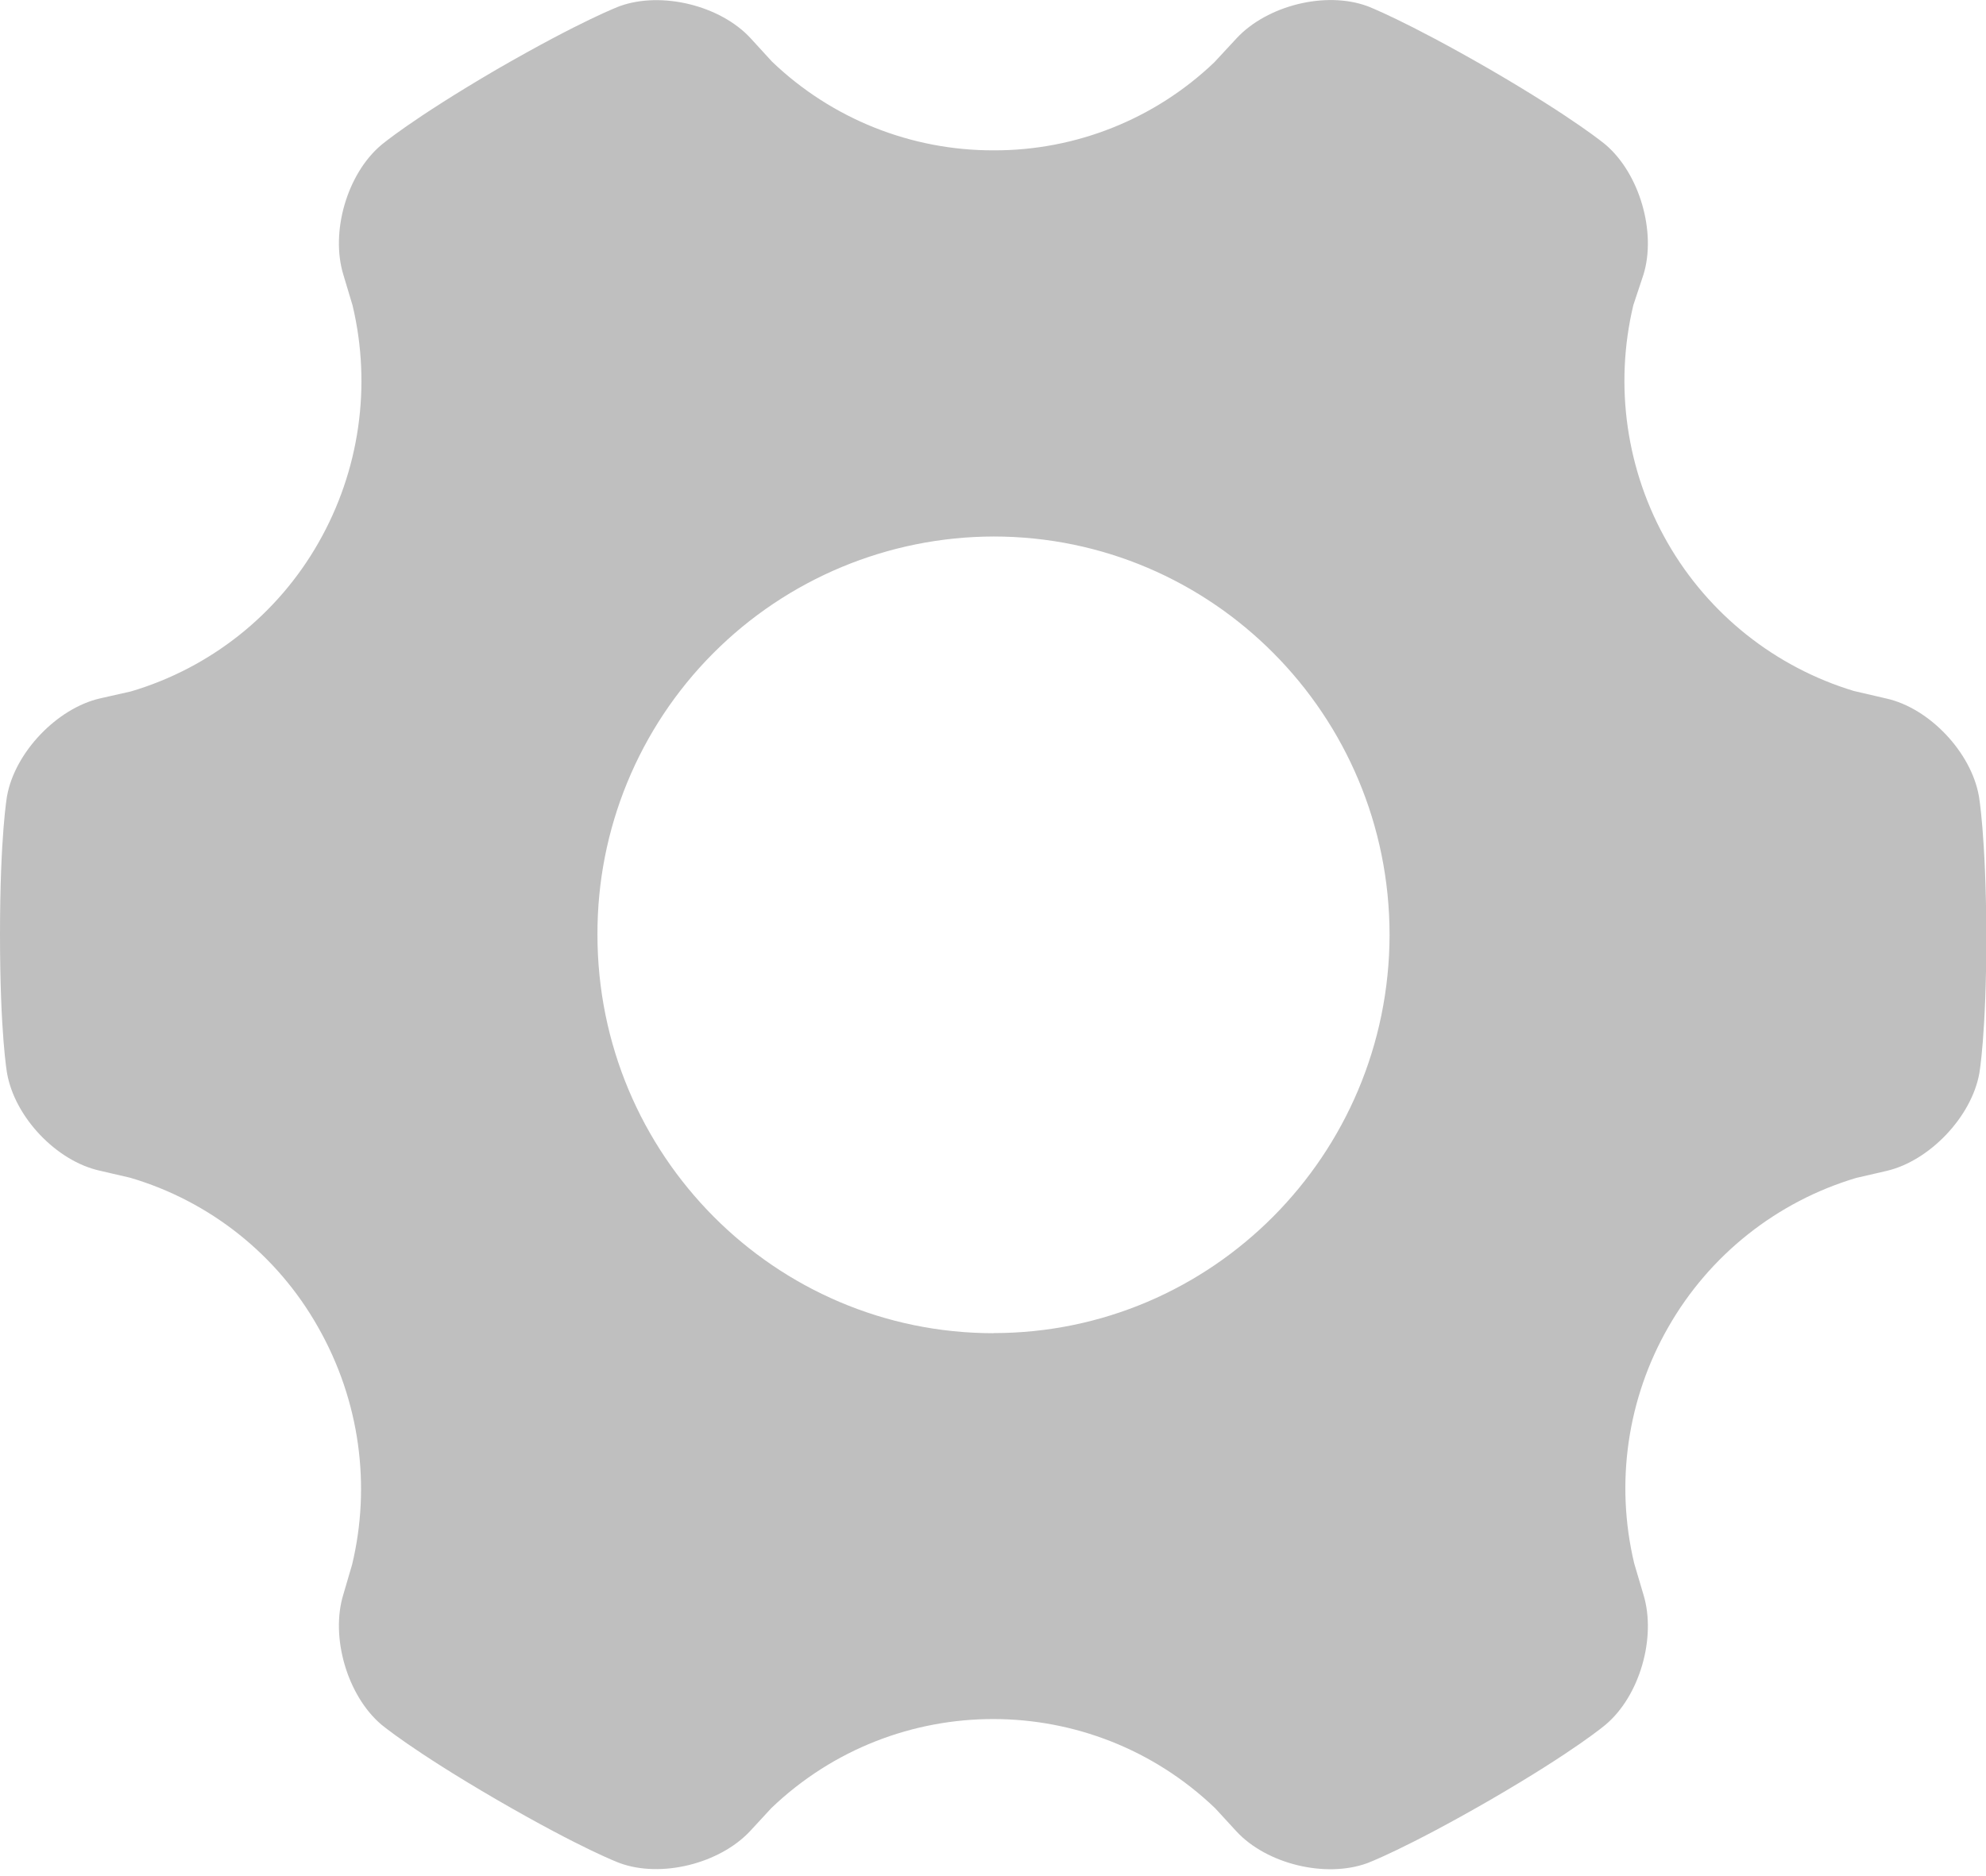
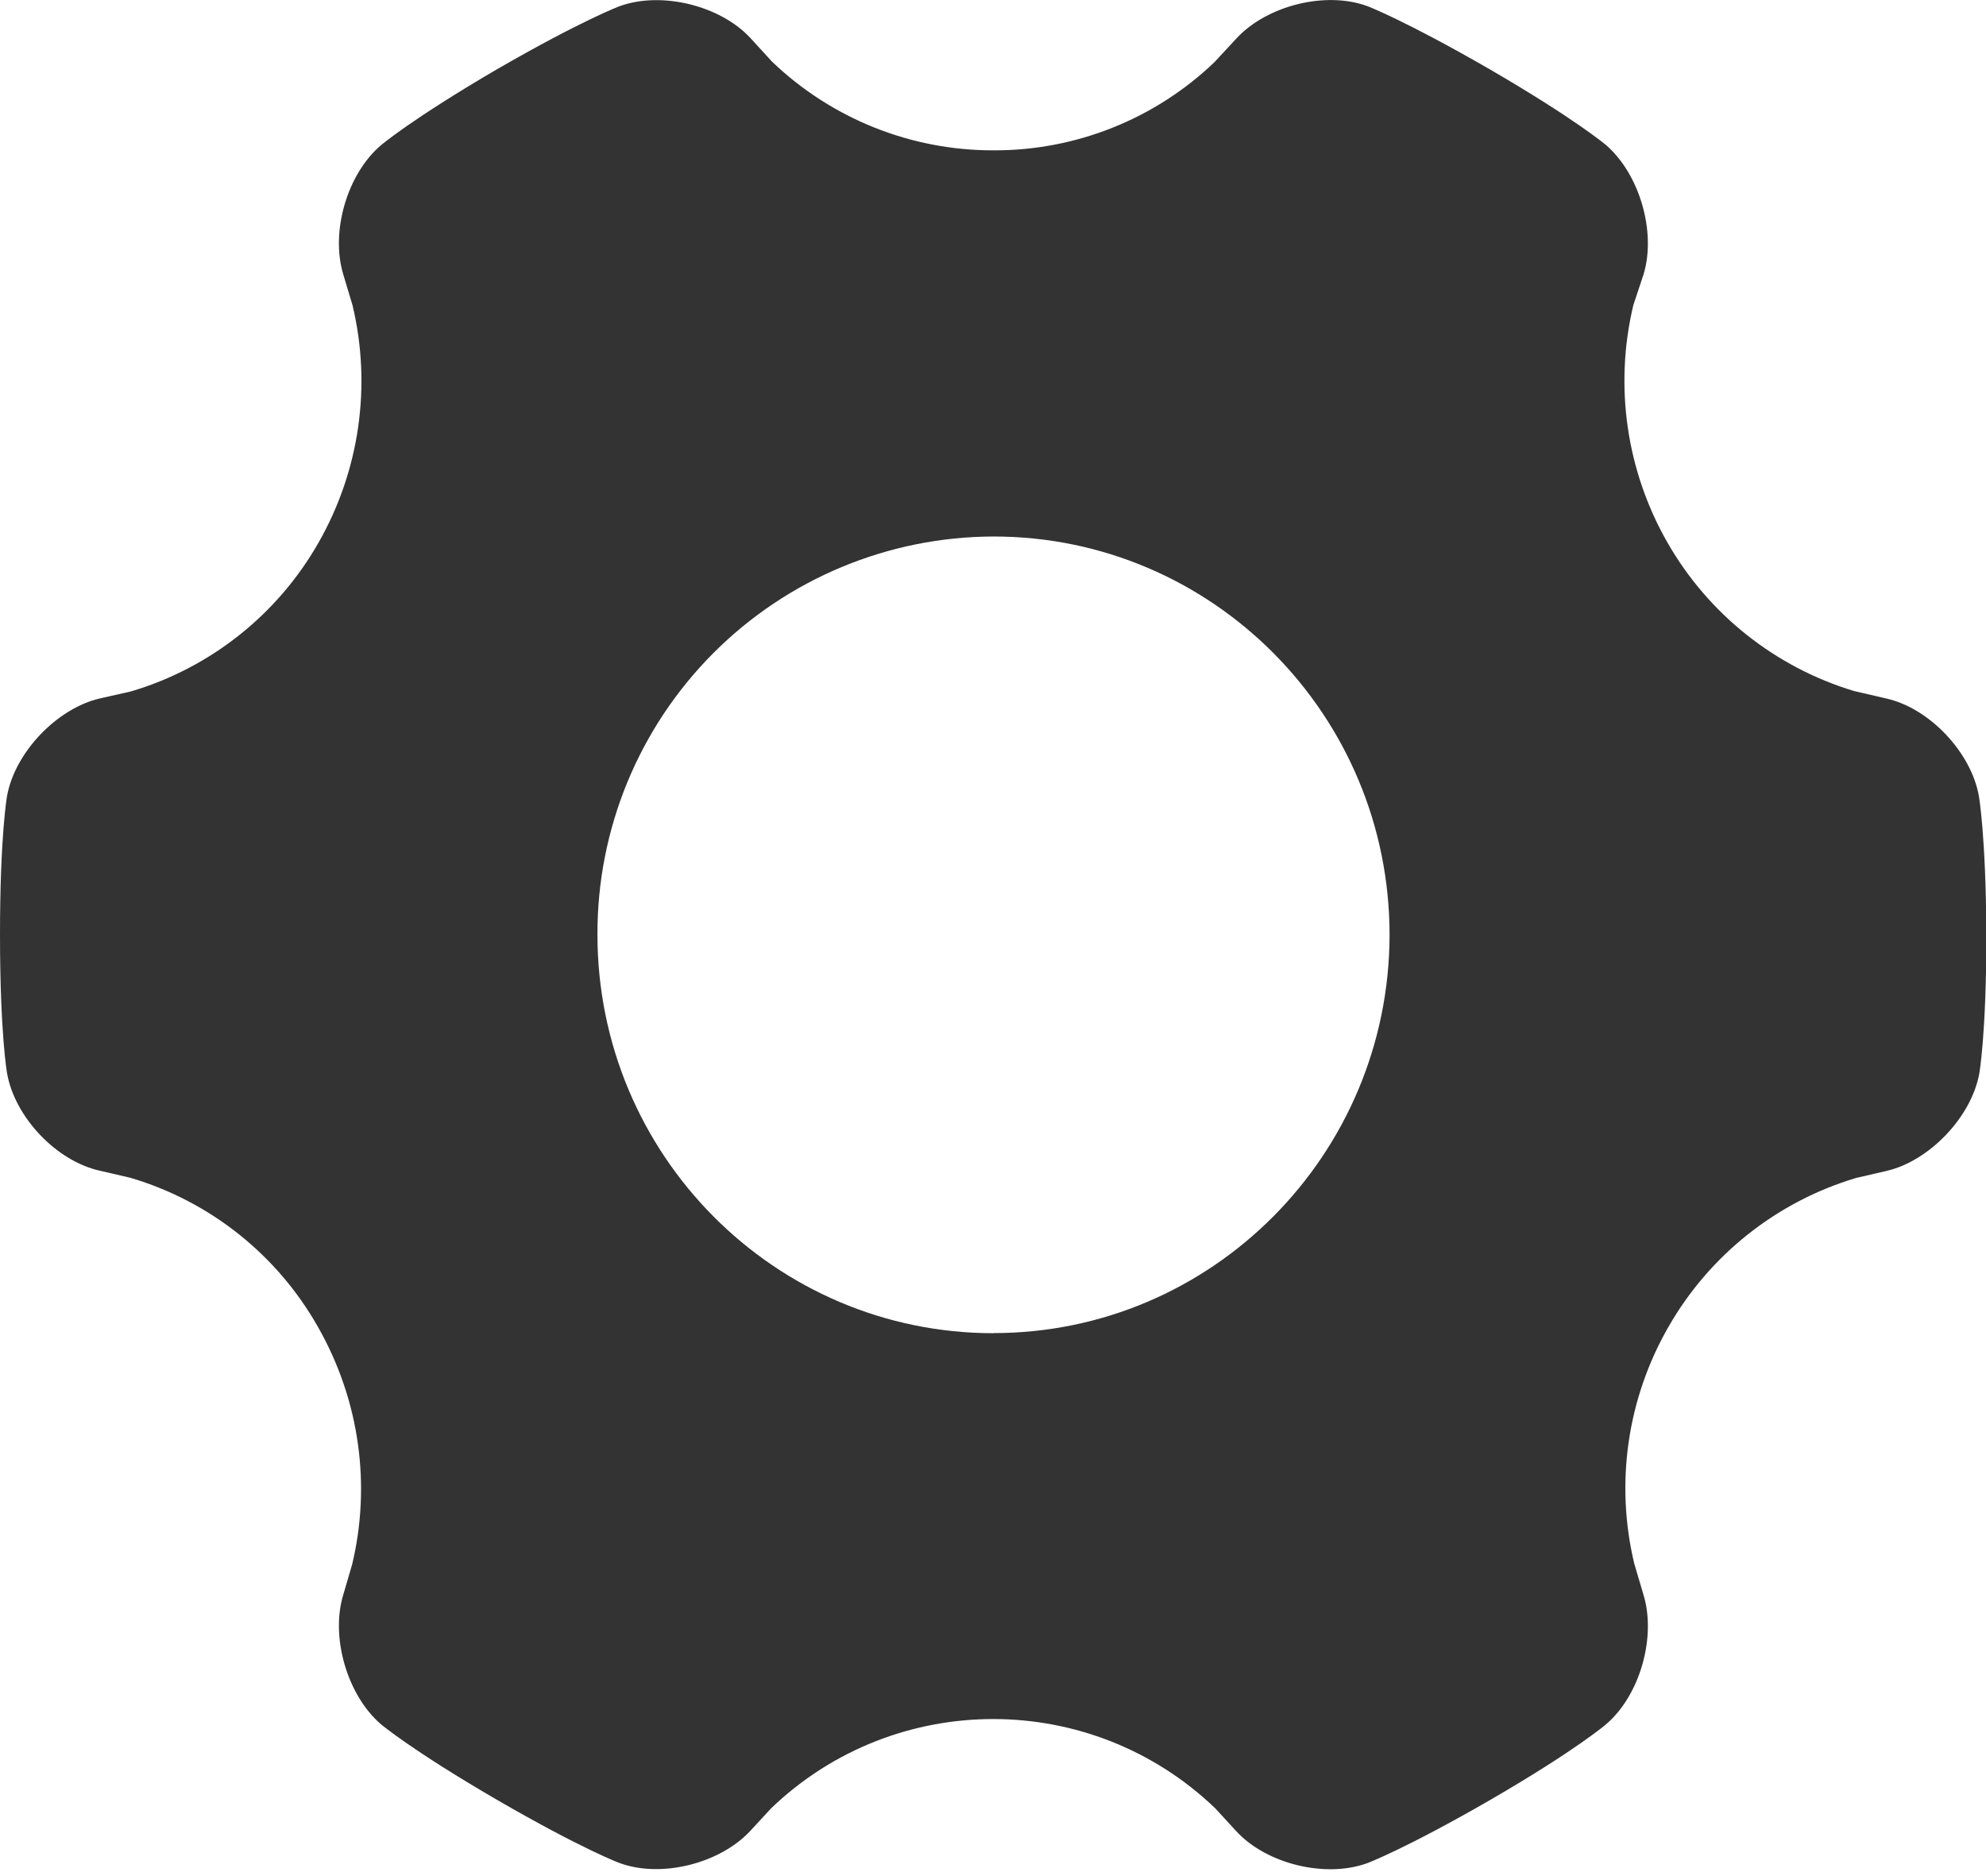
<svg xmlns="http://www.w3.org/2000/svg" t="1543827724451" class="icon" style="" viewBox="0 0 1084 1024" version="1.1" p-id="10233" width="211.719" height="200">
  <defs>
    <style type="text/css">@font-face { font-family: rbicon; src: url("chrome-extension://dipiagiiohfljcicegpgffpbnjmgjcnf/fonts/rbicon.woff2") format("woff2"); font-weight: normal; font-style: normal; }
</style>
  </defs>
-   <path d="M1080.096 434.501c-4.216-23.732-26.924-47.945-50.596-53.186l-17.648-4.096a175.94 175.94 0 0 1-101.613-80.833 177.807 177.807 0 0 1-18.732-129.802l5.541-16.685c7.107-23.129-2.108-54.993-20.6-70.834 0 0-16.624-14.094-63.245-41.199-46.801-26.984-66.859-34.513-66.859-34.513-22.768-8.372-54.631-0.361-71.256 17.407l-12.288 13.251a173.471 173.471 0 0 1-120.466 48.066A174.133 174.133 0 0 1 421.329 33.591L409.584 20.761C393.14 2.992 361.096-4.898 338.268 3.354c0 0-20.359 7.529-67.099 34.513-46.801 27.346-63.245 41.44-63.245 41.44-18.431 15.661-27.647 47.223-20.539 70.593l5.06 16.865a178.048 178.048 0 0 1-18.672 129.621 174.916 174.916 0 0 1-102.275 81.073l-17.046 3.855c-23.31 5.421-46.259 29.333-50.596 53.186 0 0-3.855 21.383-3.855 75.713 0 54.33 3.855 75.713 3.855 75.713 4.216 23.973 26.924 47.945 50.596 53.186l16.624 3.855a174.254 174.254 0 0 1 102.396 81.314c23.31 40.838 28.912 87.338 18.732 129.802l-4.819 16.444c-7.107 23.129 2.108 54.993 20.6 70.834 0 0 16.624 14.094 63.245 41.199 46.801 27.105 66.919 34.513 66.919 34.513 22.708 8.372 54.631 0.361 71.256-17.407l11.625-12.589a175.097 175.097 0 0 1 242.257 0.12l11.625 12.649c16.383 17.708 48.427 25.599 71.256 17.347 0 0 20.359-7.529 67.16-34.513 46.741-27.105 63.124-41.199 63.124-41.199 18.491-15.6 27.707-47.464 20.6-70.834l-5.06-17.106a176.723 176.723 0 0 1 18.672-129.139 176.061 176.061 0 0 1 102.396-81.314l16.685-3.855c23.31-5.421 46.259-29.333 50.596-53.186 0 0 3.855-21.383 3.855-75.713-0.241-54.33-4.096-75.833-4.096-75.833z m-537.819 293.334c-119.261 0-216.176-97.336-216.176-217.621a216.658 216.658 0 0 1 216.236-217.32c119.201 0 216.116 97.276 216.116 217.561-0.241 120.044-96.975 217.32-216.176 217.32z" p-id="10234" fill="#bfbfbf" />
+   <path d="M1080.096 434.501c-4.216-23.732-26.924-47.945-50.596-53.186l-17.648-4.096a175.94 175.94 0 0 1-101.613-80.833 177.807 177.807 0 0 1-18.732-129.802l5.541-16.685c7.107-23.129-2.108-54.993-20.6-70.834 0 0-16.624-14.094-63.245-41.199-46.801-26.984-66.859-34.513-66.859-34.513-22.768-8.372-54.631-0.361-71.256 17.407l-12.288 13.251a173.471 173.471 0 0 1-120.466 48.066A174.133 174.133 0 0 1 421.329 33.591L409.584 20.761C393.14 2.992 361.096-4.898 338.268 3.354c0 0-20.359 7.529-67.099 34.513-46.801 27.346-63.245 41.44-63.245 41.44-18.431 15.661-27.647 47.223-20.539 70.593l5.06 16.865a178.048 178.048 0 0 1-18.672 129.621 174.916 174.916 0 0 1-102.275 81.073l-17.046 3.855c-23.31 5.421-46.259 29.333-50.596 53.186 0 0-3.855 21.383-3.855 75.713 0 54.33 3.855 75.713 3.855 75.713 4.216 23.973 26.924 47.945 50.596 53.186l16.624 3.855a174.254 174.254 0 0 1 102.396 81.314c23.31 40.838 28.912 87.338 18.732 129.802l-4.819 16.444c-7.107 23.129 2.108 54.993 20.6 70.834 0 0 16.624 14.094 63.245 41.199 46.801 27.105 66.919 34.513 66.919 34.513 22.708 8.372 54.631 0.361 71.256-17.407l11.625-12.589a175.097 175.097 0 0 1 242.257 0.12l11.625 12.649c16.383 17.708 48.427 25.599 71.256 17.347 0 0 20.359-7.529 67.16-34.513 46.741-27.105 63.124-41.199 63.124-41.199 18.491-15.6 27.707-47.464 20.6-70.834l-5.06-17.106a176.723 176.723 0 0 1 18.672-129.139 176.061 176.061 0 0 1 102.396-81.314l16.685-3.855c23.31-5.421 46.259-29.333 50.596-53.186 0 0 3.855-21.383 3.855-75.713-0.241-54.33-4.096-75.833-4.096-75.833z m-537.819 293.334c-119.261 0-216.176-97.336-216.176-217.621a216.658 216.658 0 0 1 216.236-217.32c119.201 0 216.116 97.276 216.116 217.561-0.241 120.044-96.975 217.32-216.176 217.32z" p-id="10234" fill="#333333" />
</svg>
